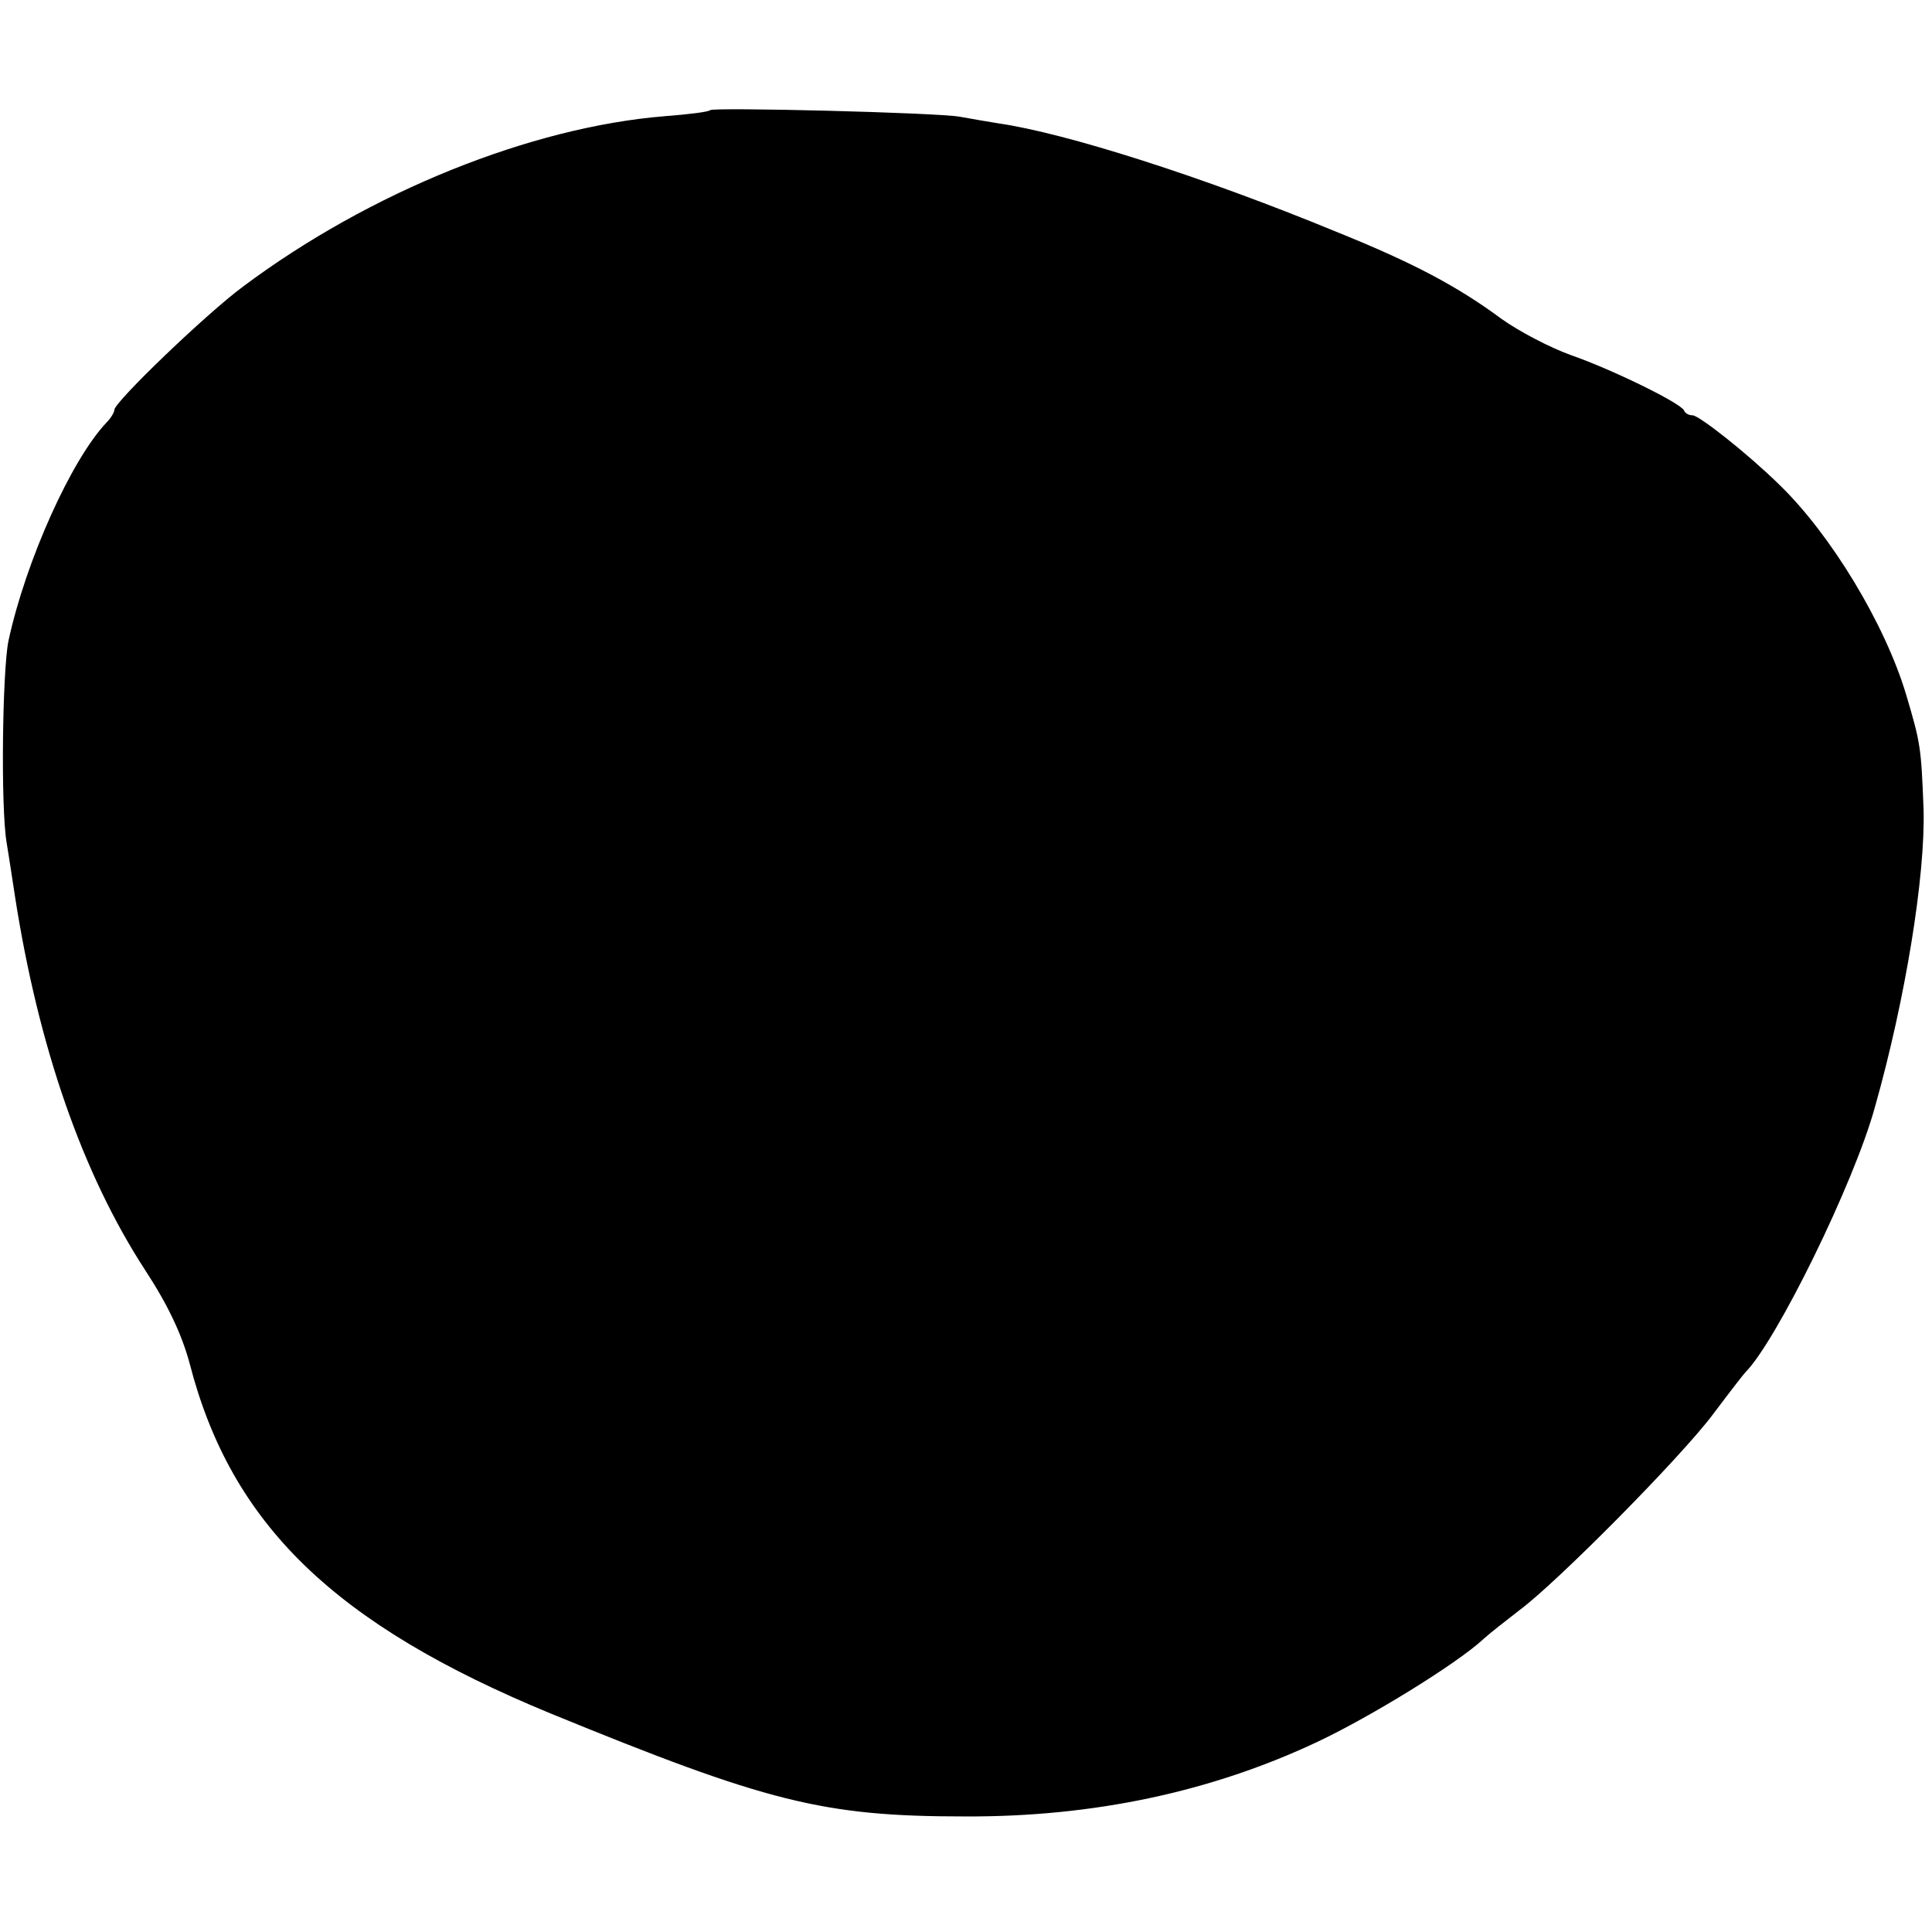
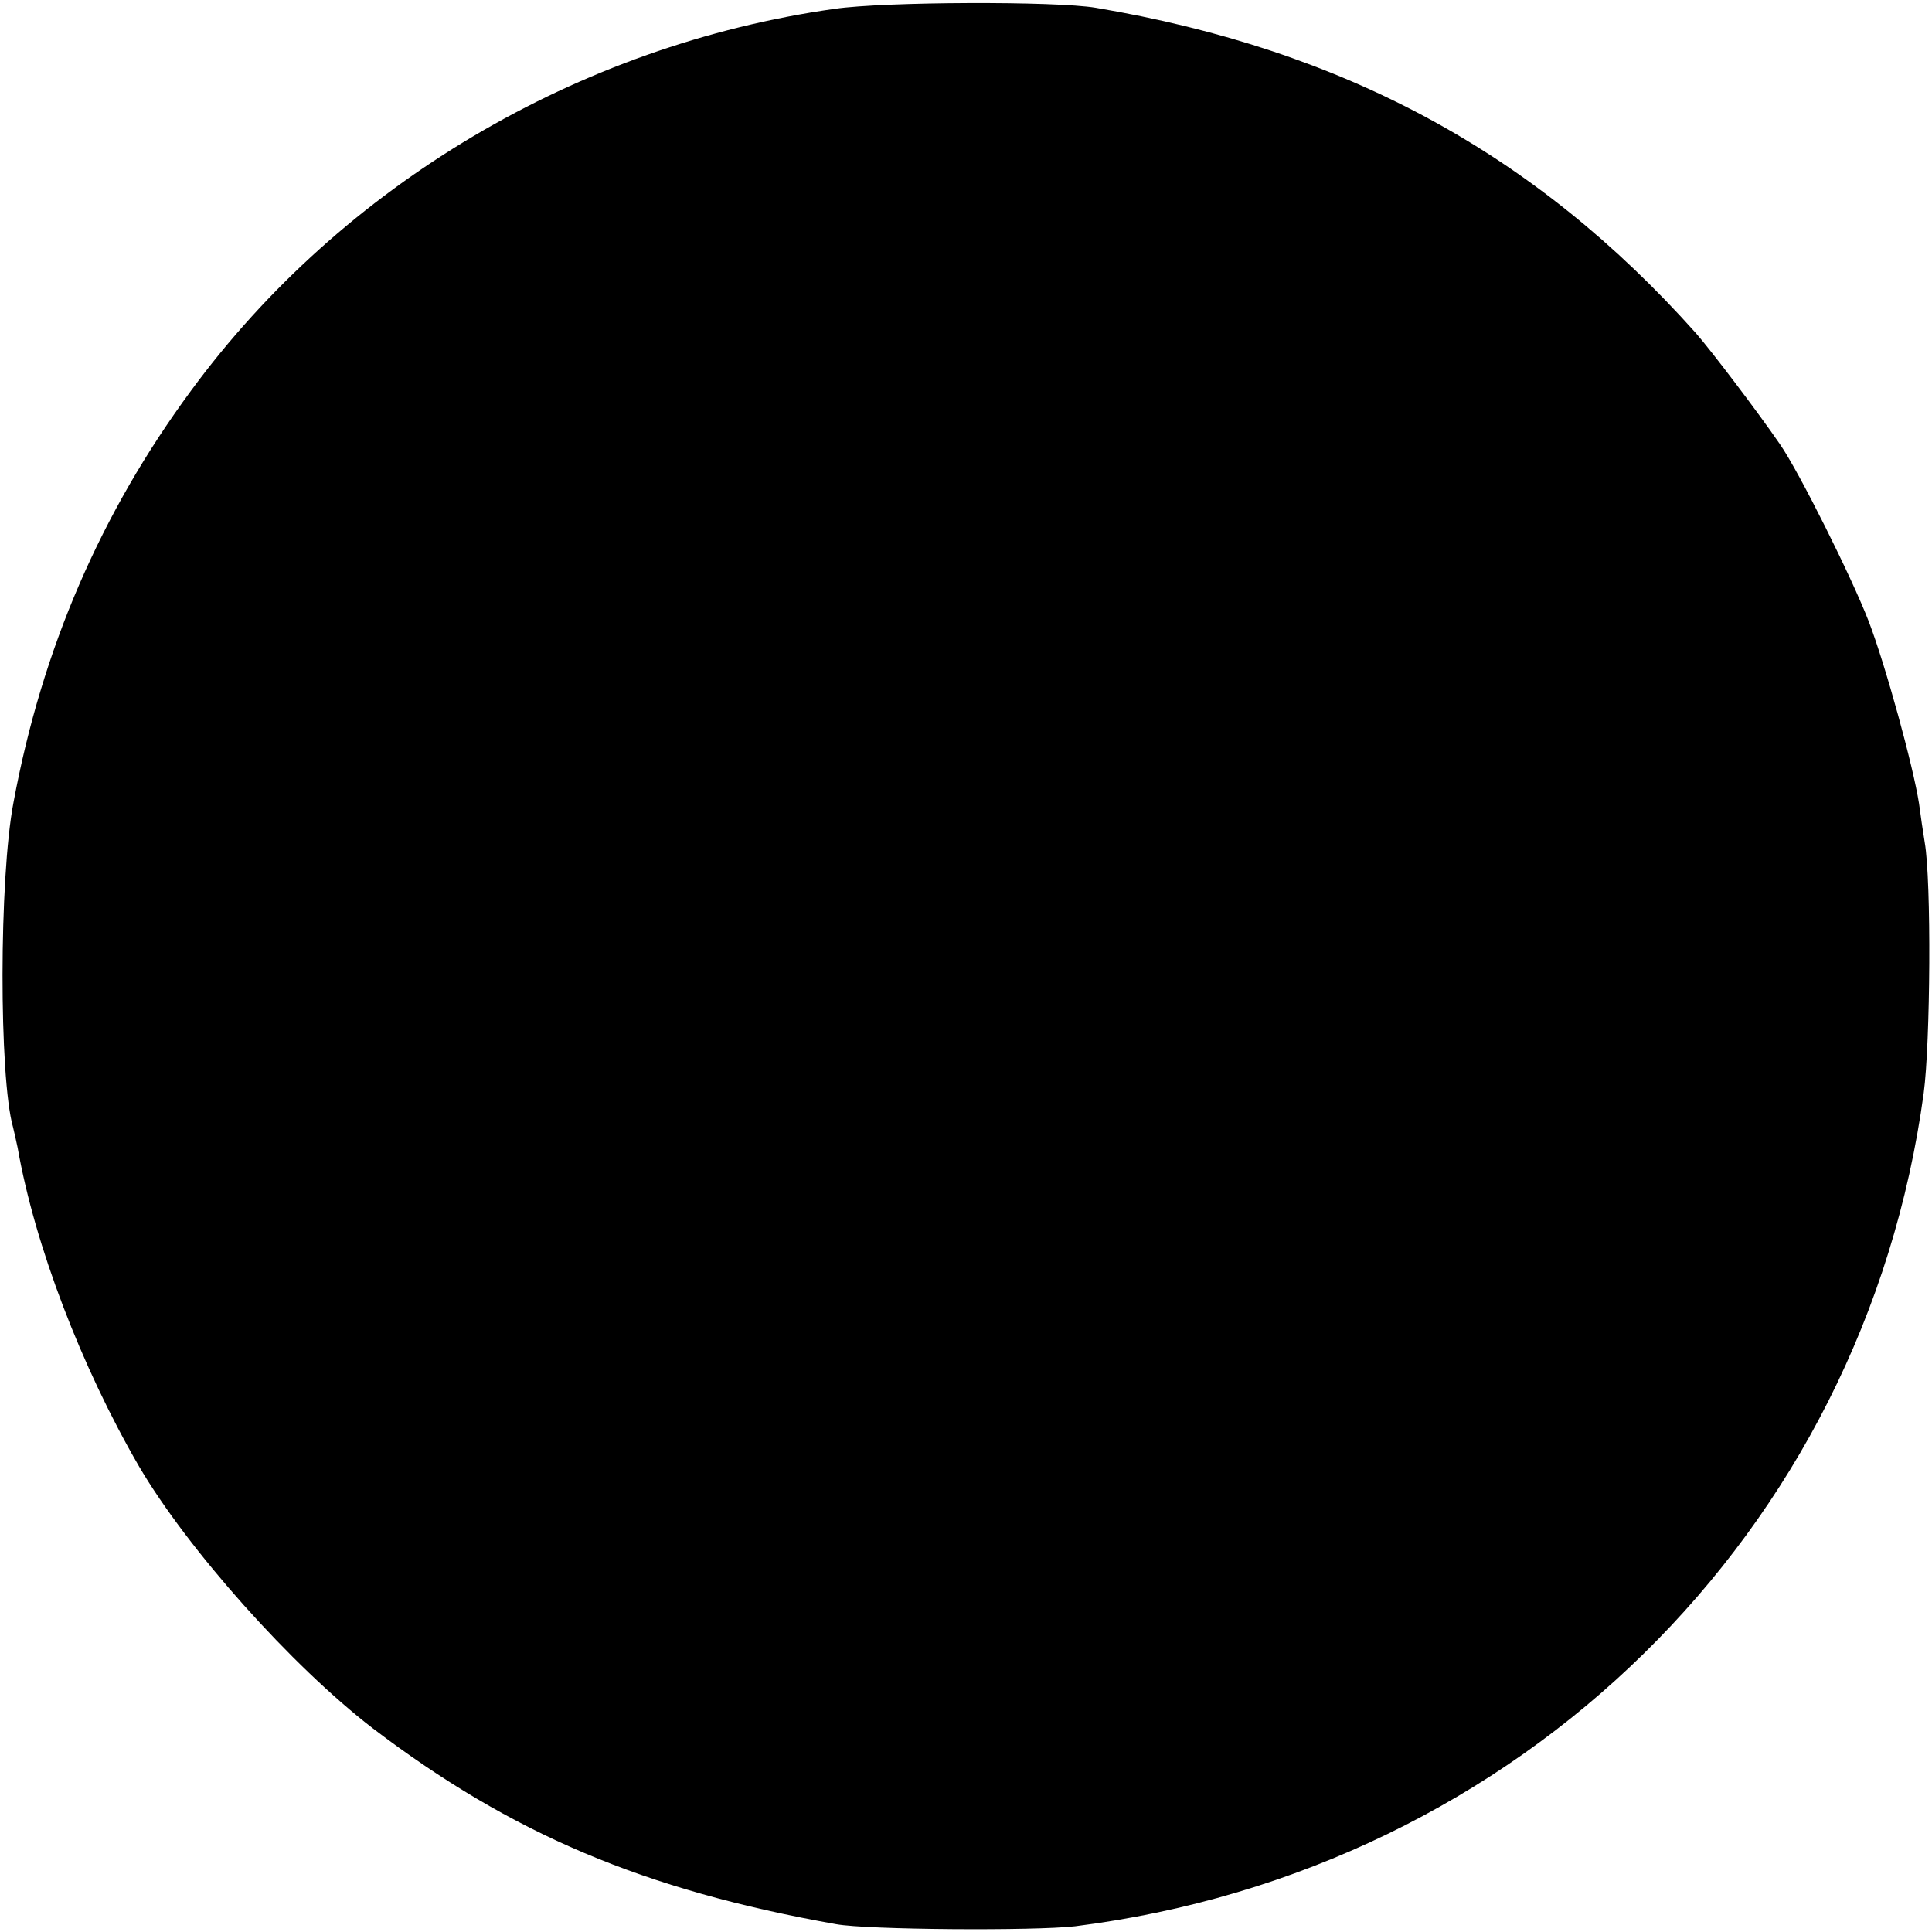
- <svg xmlns="http://www.w3.org/2000/svg" version="1.0" width="321pt" height="321pt" viewBox="0 0 321 321" preserveAspectRatio="xMidYMid meet">
-   <g transform="translate(0,321) scale(0.1,-0.1)" fill="#000000" stroke="none">
-     <path d="M1180 3027 c-3 -3 -36 -7 -75 -10 -223 -18 -491 -126 -701 -283 -61 -45 -214 -192 -214 -205 0 -4 -6 -14 -13 -21 -58 -61 -134 -229 -163 -363 -10 -50 -13 -276 -3 -335 5 -30 11 -71 14 -90 39 -250 112 -460 216 -620 38 -58 61 -107 74 -155 69 -268 241 -434 600 -582 359 -147 452 -171 688 -171 214 -1 410 41 586 124 89 42 232 130 276 171 11 10 38 31 60 48 63 47 267 253 321 325 27 36 51 67 54 70 51 51 180 313 215 440 51 180 84 385 81 495 -4 104 -5 110 -29 191 -35 117 -125 266 -211 349 -52 51 -133 115 -144 115 -6 0 -12 3 -14 8 -5 12 -119 68 -188 92 -36 13 -87 40 -115 60 -73 54 -146 93 -275 145 -223 92 -450 164 -561 180 -19 3 -47 8 -64 11 -39 7 -409 16 -415 11z" />
+ <svg xmlns="http://www.w3.org/2000/svg" version="1.0" width="372pt" height="372pt" viewBox="0 0 372 372" preserveAspectRatio="xMidYMid meet">
+   <g transform="translate(0,372) scale(0.1,-0.1)" fill="#000000" stroke="none">
+     <path d="M1607 3703 c-494 -70 -948 -339 -1239 -735 -174 -236 -287 -497 -342 -793 -28 -146 -28 -530 -1 -625 2 -8 6 -26 9 -40 33 -188 123 -423 234 -614 94 -160 294 -384 450 -504 267 -203 521 -311 892 -377 61 -11 382 -13 460 -4 857 108 1519 758 1634 1604 13 97 15 409 2 483 -3 18 -8 52 -11 75 -11 71 -64 265 -97 351 -32 83 -134 288 -171 341 -44 64 -133 181 -162 214 -309 346 -676 545 -1155 626 -77 13 -406 12 -503 -2z" />
  </g>
</svg>
